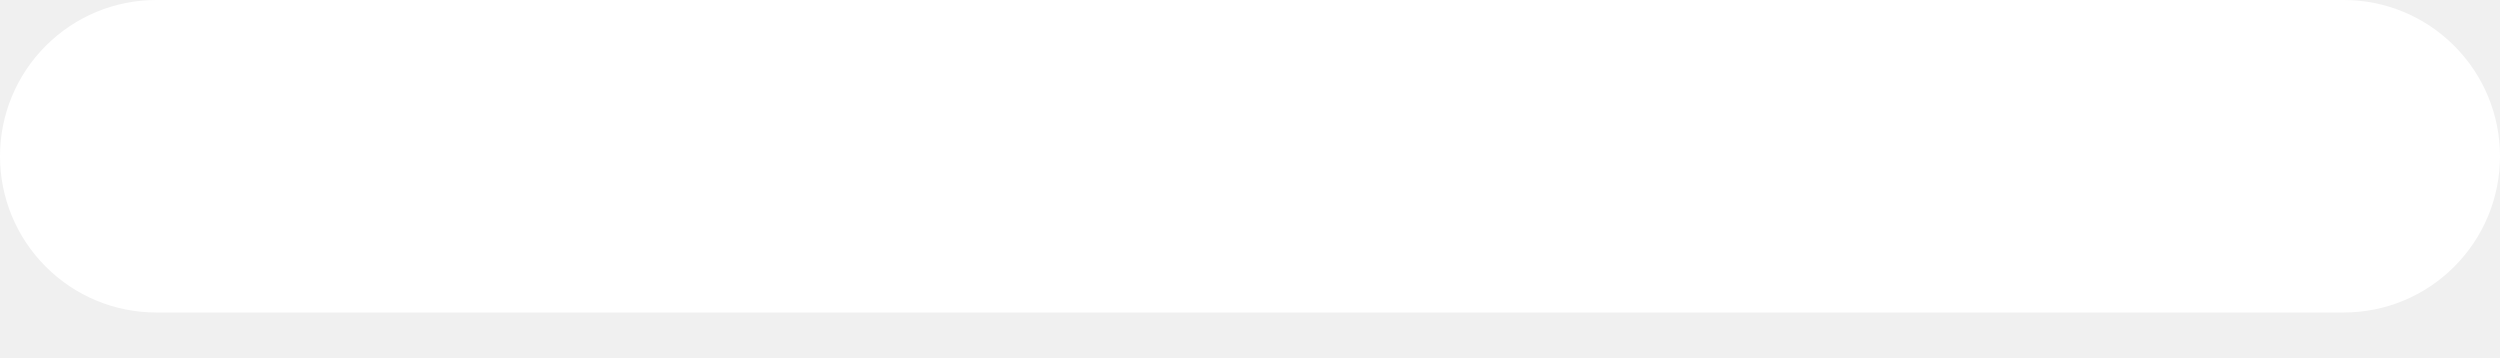
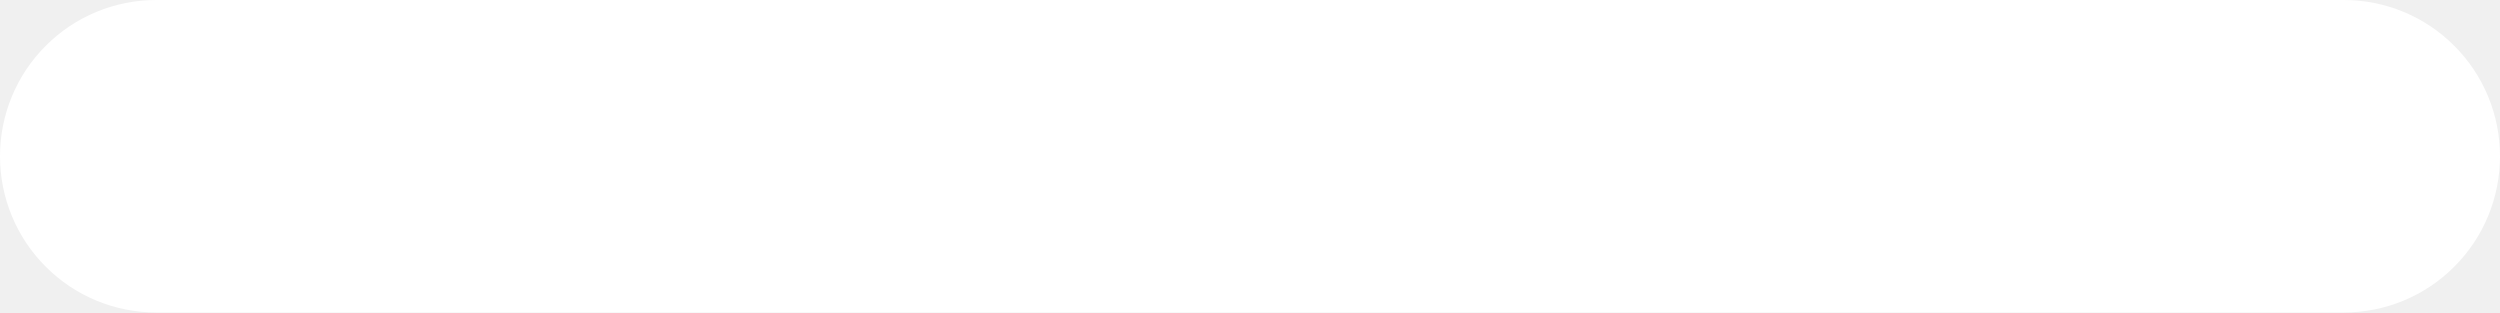
- <svg xmlns="http://www.w3.org/2000/svg" width="28" height="4" viewBox="0 0 28 4" fill="none">
-   <path d="M26.25 0H1.75C1.286 0 0.841 0.184 0.513 0.513C0.184 0.841 0 1.286 0 1.75C0 2.214 0.184 2.659 0.513 2.987C0.841 3.316 1.286 3.5 1.75 3.5H26.25C26.714 3.5 27.159 3.316 27.487 2.987C27.816 2.659 28 2.214 28 1.75C28 1.286 27.816 0.841 27.487 0.513C27.159 0.184 26.714 0 26.25 0Z" fill="white" />
+ <svg xmlns="http://www.w3.org/2000/svg" width="16" height="2" viewBox="0 0 16 2" fill="none">
+   <path d="M15 0H1C0.735 0 0.48 0.105 0.293 0.293C0.105 0.48 0 0.735 0 1C0 1.265 0.105 1.52 0.293 1.707C0.48 1.895 0.735 2 1 2H15C15.265 2 15.52 1.895 15.707 1.707C15.895 1.52 16 1.265 16 1C16 0.735 15.895 0.48 15.707 0.293C15.52 0.105 15.265 0 15 0Z" fill="white" />
</svg>
